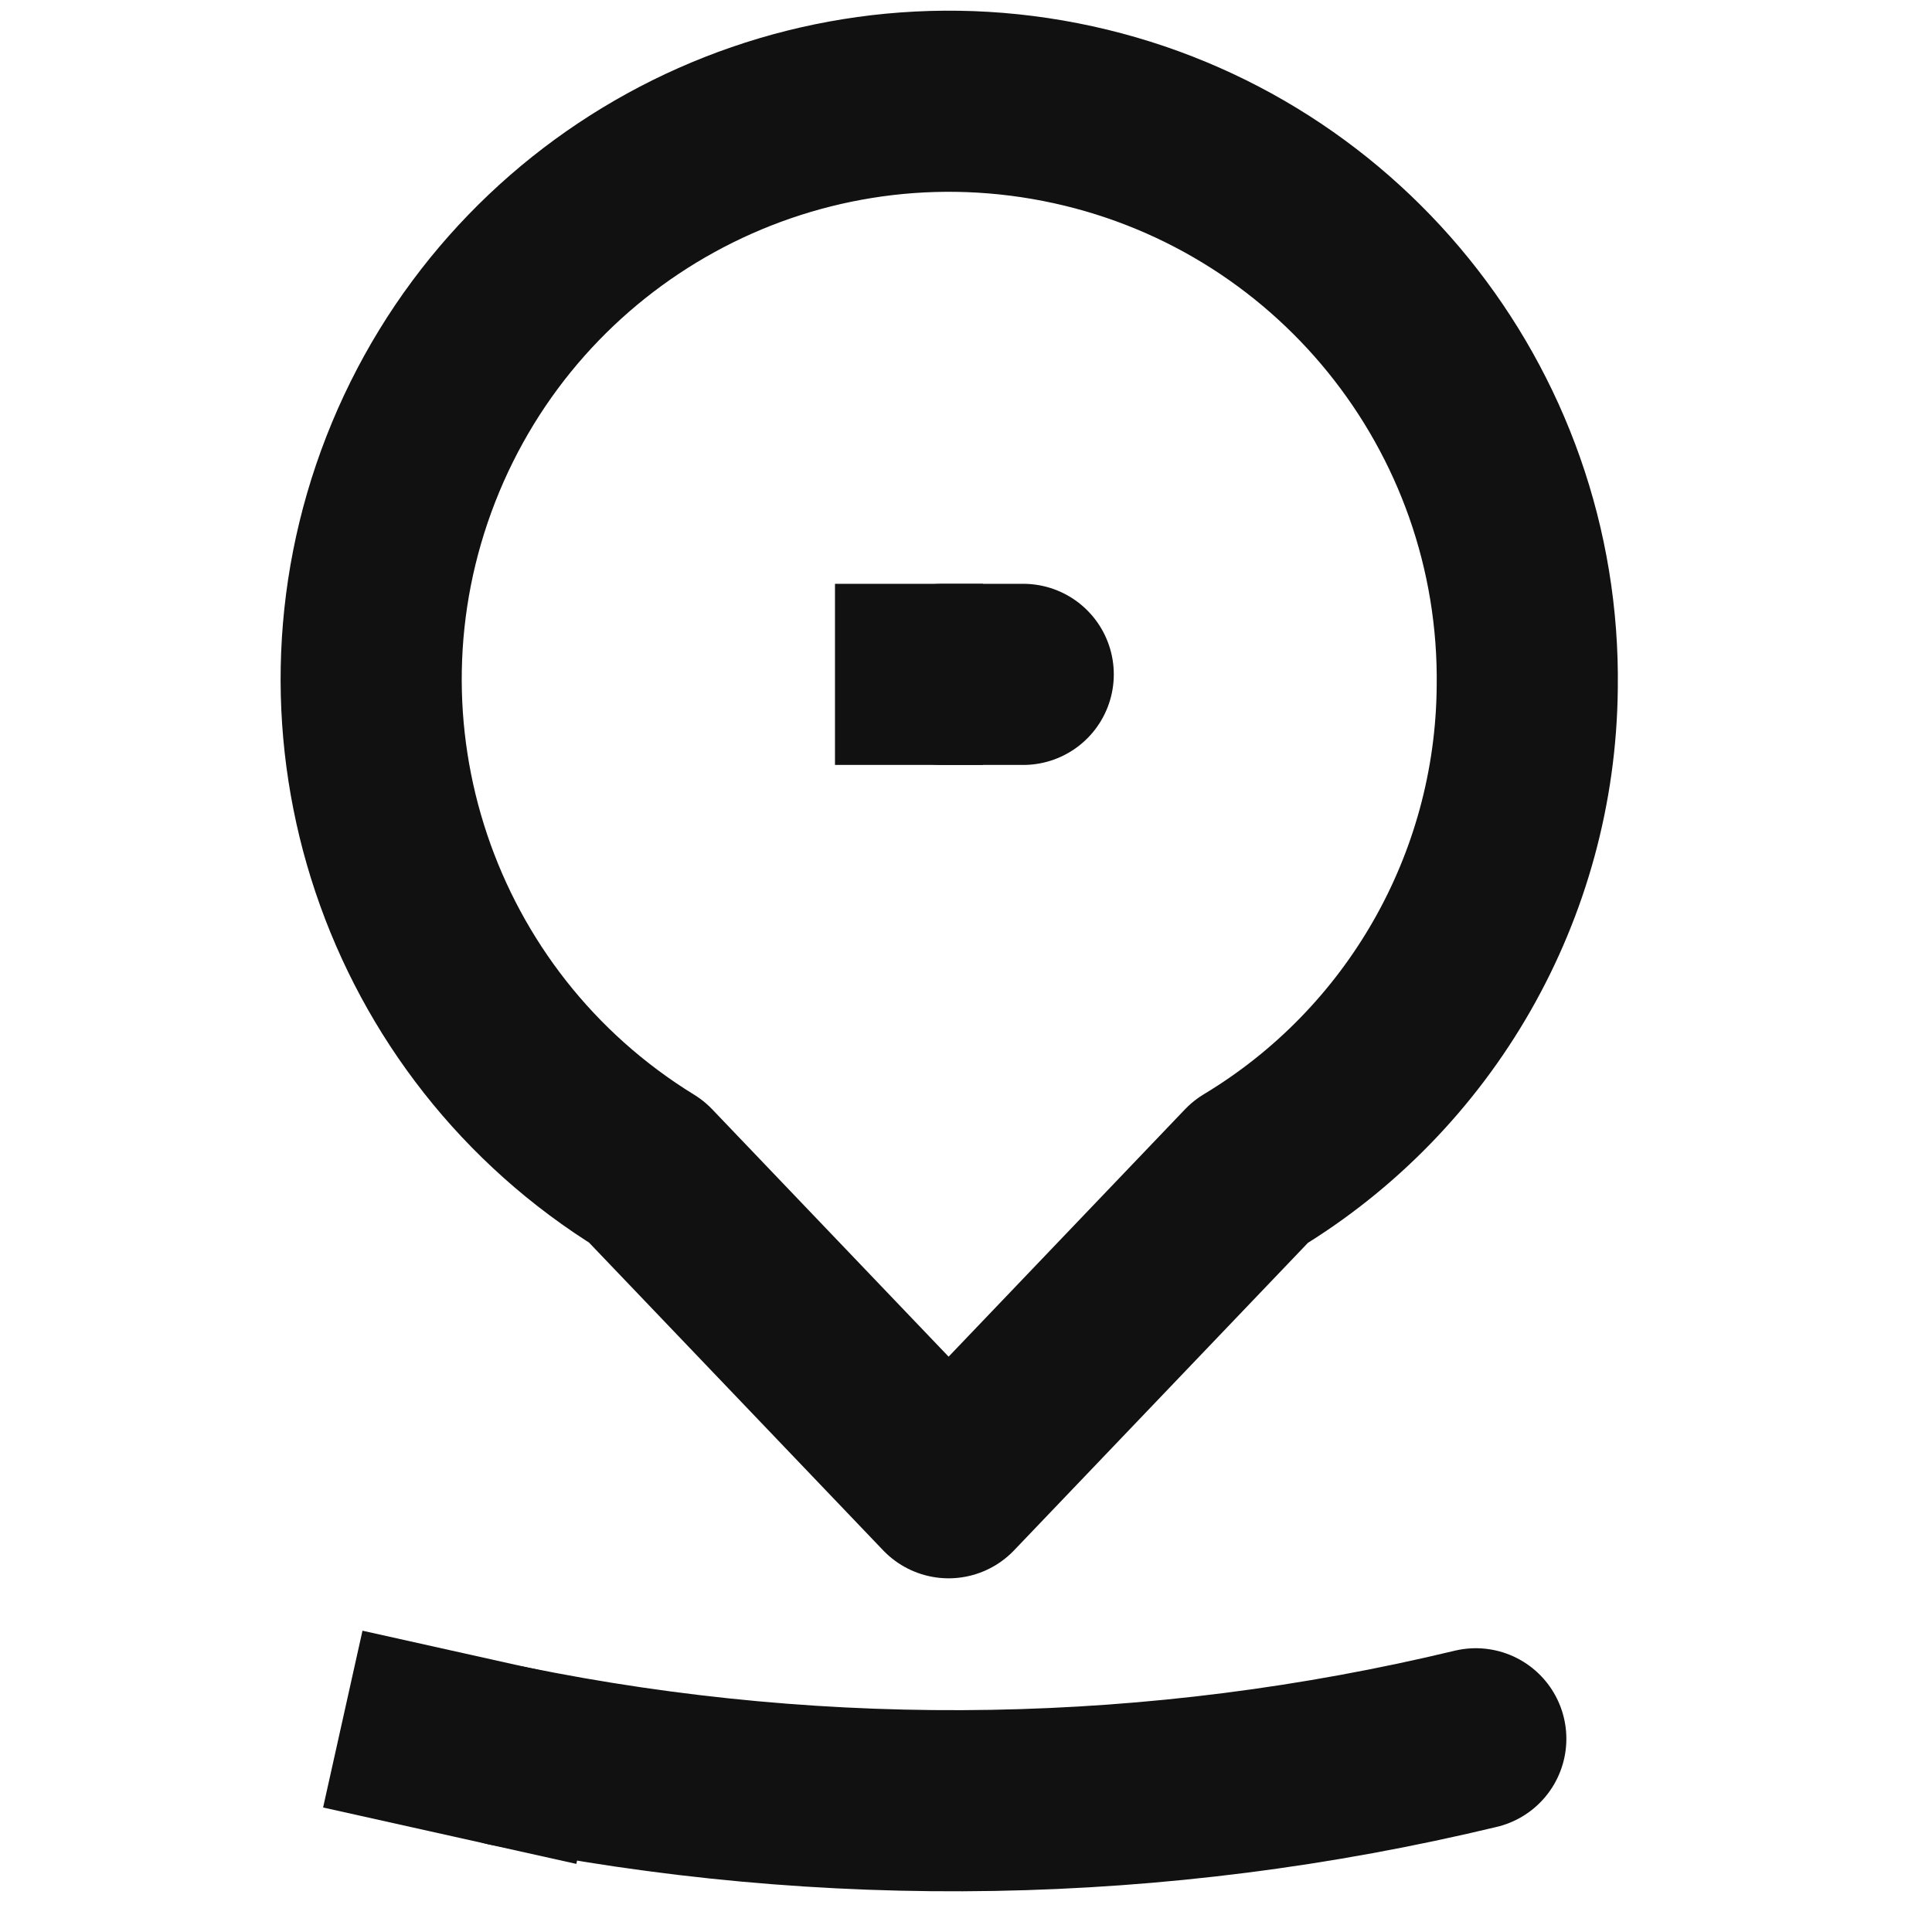
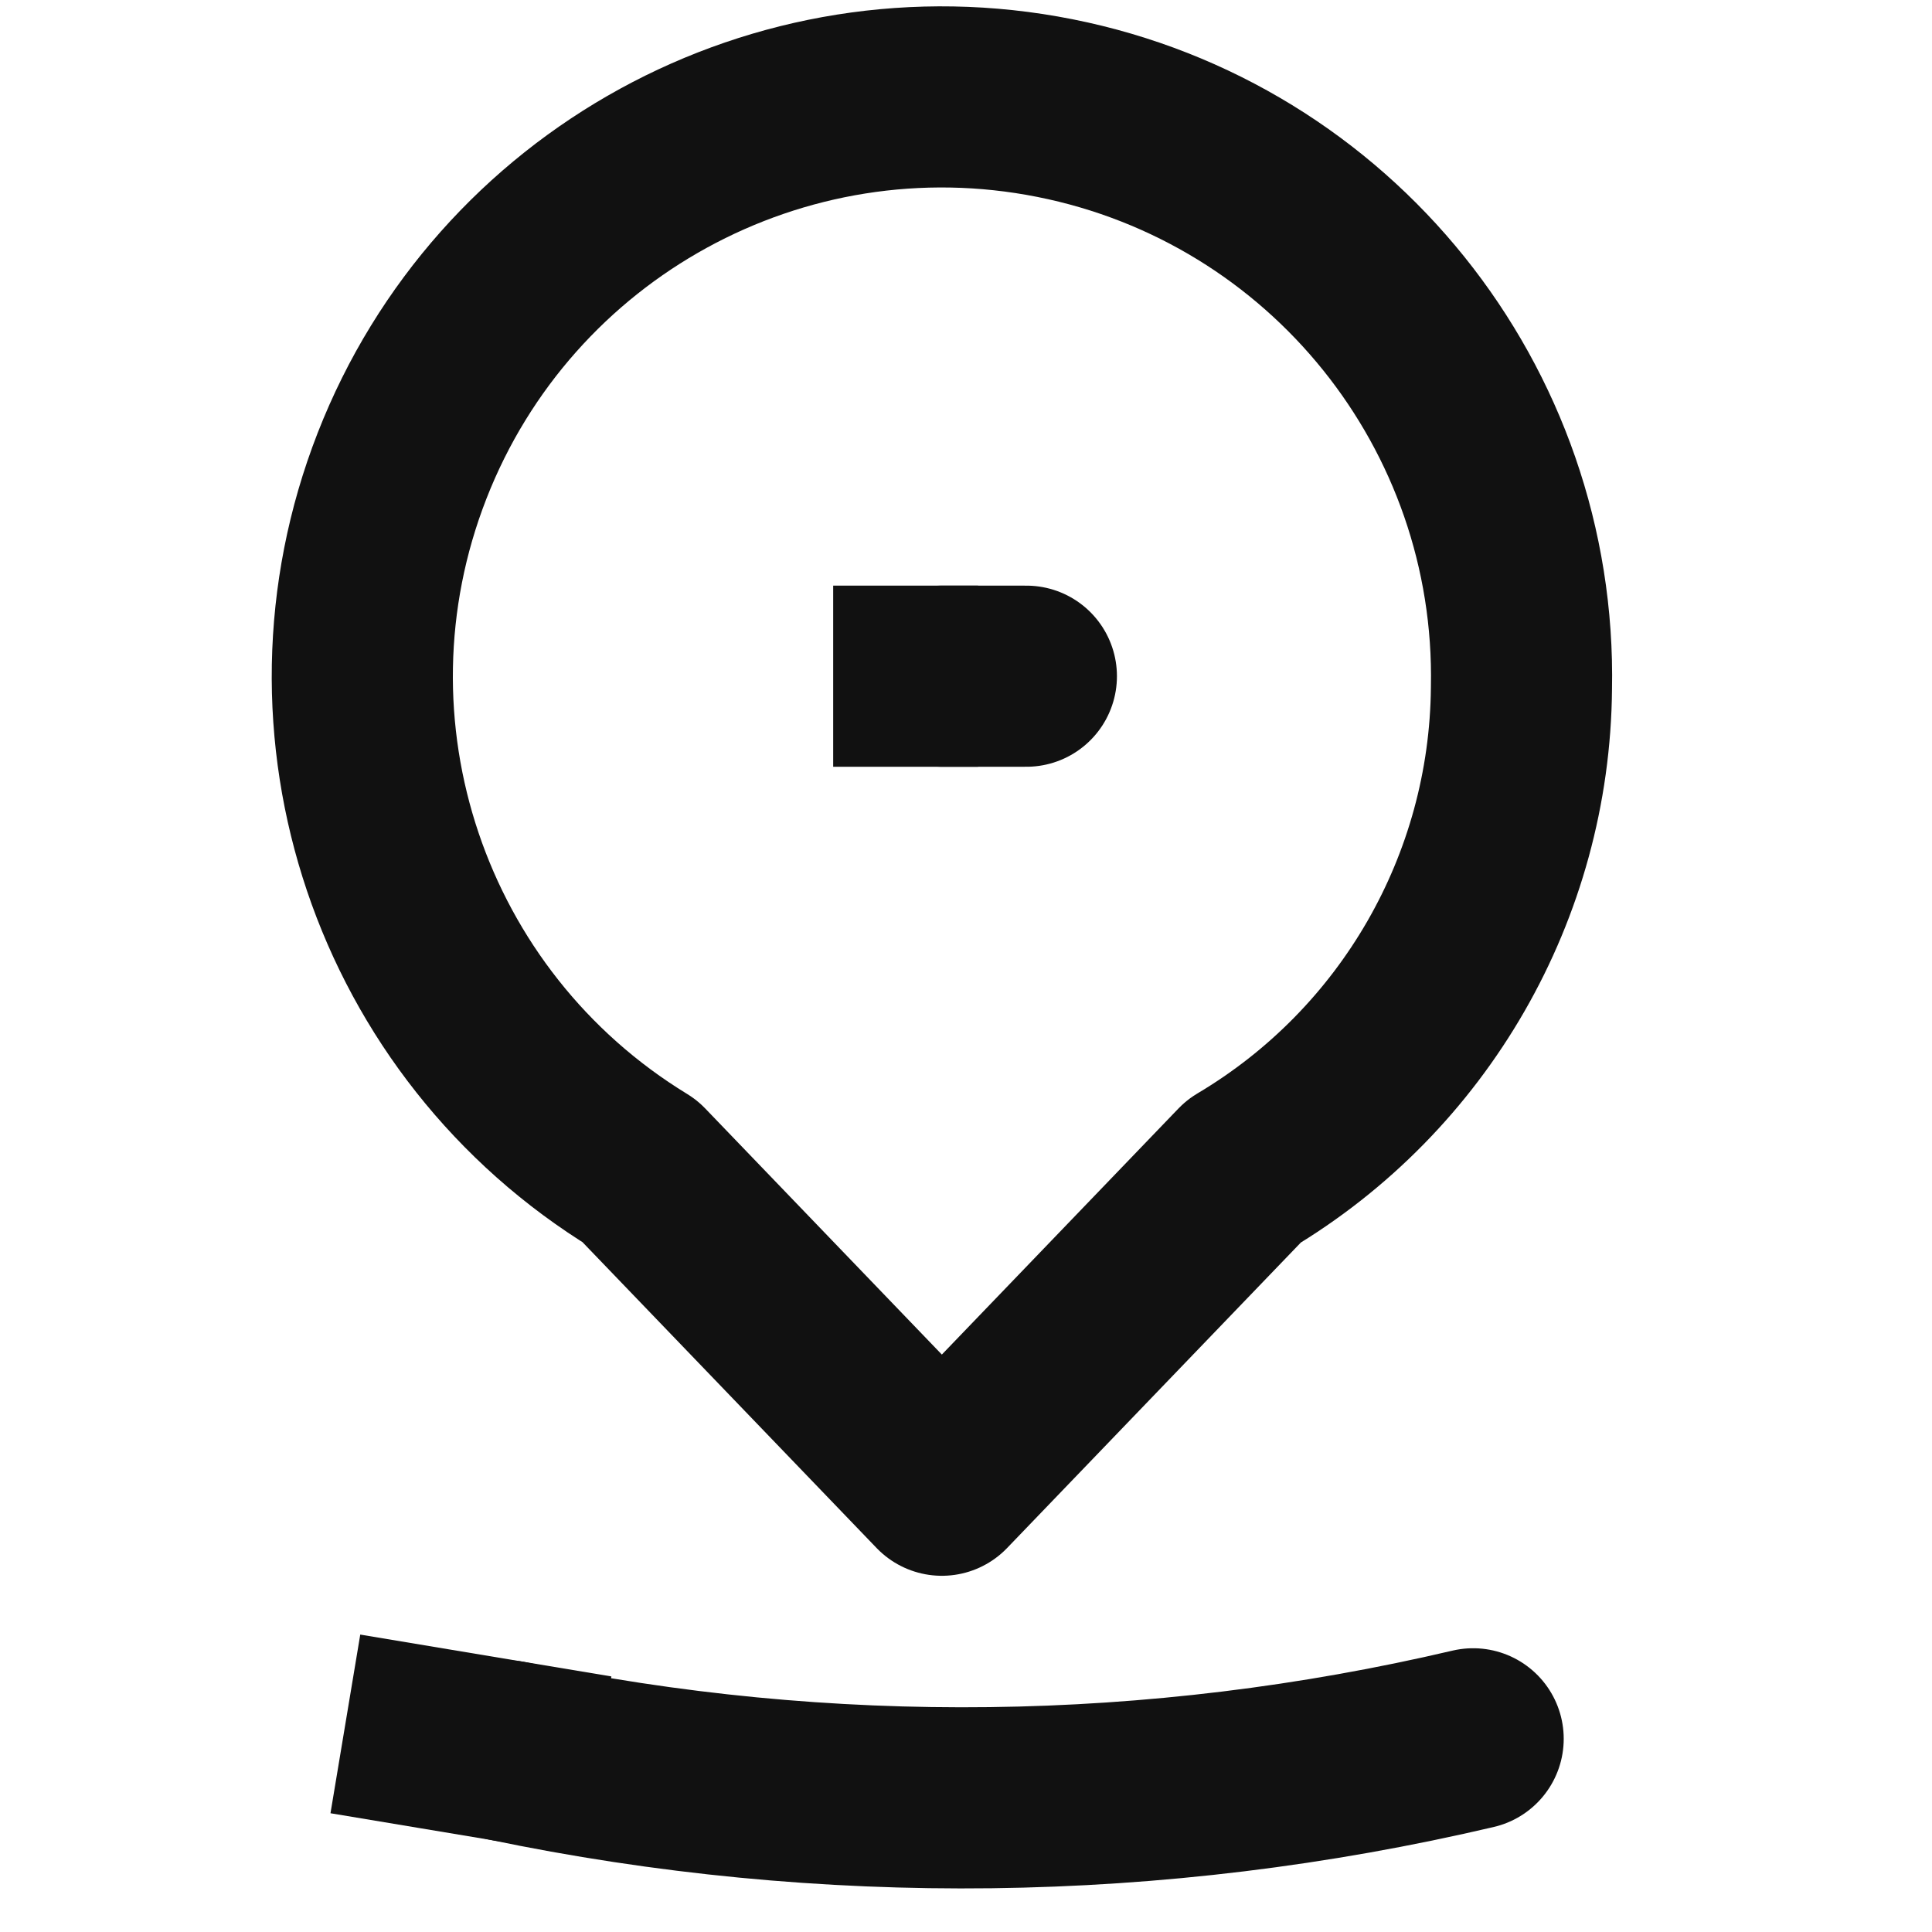
<svg xmlns="http://www.w3.org/2000/svg" width="16" height="16" viewBox="0 0 16 16">
  <defs>
-     <style>.a,.e,.f,.g,.h{fill:none;}.b{opacity:0;}.c{clip-path:url(#a);}.d{fill:#f0f;}.e,.f,.g,.h{stroke:#111;stroke-width:1.5px;}.e,.f{stroke-linejoin:round;}.f,.g{stroke-linecap:round;}.h{stroke-linecap:square;}</style>
-     <clipPath id="a">
-       <rect class="a" width="16" height="16" transform="translate(0 -0.276)" />
+     <clipPath id="clip-path">
+       <rect id="사각형_318512" data-name="사각형 318512" width="16" height="16" fill="none" />
    </clipPath>
  </defs>
-   <g transform="translate(1478.705 -4950.018)">
-     <g class="b" transform="translate(-1478.705 4950.294)">
-       <g class="c" transform="translate(0 0)">
-         <rect class="d" width="16" height="16" transform="translate(0 -0.276)" />
+   <g id="icon_pin_b_16" transform="translate(8 8)">
+     <g id="그룹_422910" data-name="그룹 422910" transform="translate(-8 -8)" clip-path="url(#clip-path)">
+       <g id="그룹_422909" data-name="그룹 422909" clip-path="url(#clip-path)">
+         <g id="그룹_422906" data-name="그룹 422906" opacity="0">
+           <g id="그룹_422905" data-name="그룹 422905" clip-path="url(#clip-path)">
+             <rect id="사각형_318507" data-name="사각형 318507" width="16" height="16" fill="#f0f" />
+           </g>
+         </g>
+         <g id="그룹_422908" data-name="그룹 422908" opacity="0">
+           <g id="그룹_422907" data-name="그룹 422907" clip-path="url(#clip-path)">
+             <rect id="사각형_318509" data-name="사각형 318509" width="16" height="16" fill="#f0f" />
+           </g>
+         </g>
+         <path id="패스_840827" data-name="패스 840827" d="M12.6,5.7a4.8,4.8,0,1,0-7.3,4l2.5,2.6,2.5-2.6A4.7,4.7,0,0,0,12.6,5.7Z" fill="none" stroke="#111" stroke-linejoin="round" stroke-width="1.5" />
+         <line id="선_126462" data-name="선 126462" x2="0.7" transform="translate(7.8 5.6)" fill="none" stroke="#111" stroke-linecap="round" stroke-linejoin="round" stroke-width="1.5" />
+         <line id="선_126463" data-name="선 126463" x2="1.2" transform="translate(6.9 5.6)" fill="none" stroke="#111" stroke-linejoin="round" stroke-width="1.5" />
+         <path id="패스_840828" data-name="패스 840828" d="M4.2,14.5a18.5,18.5,0,0,0,8-.1" fill="none" stroke="#111" stroke-linecap="round" stroke-width="1.5" />
+         <line id="선_126464" data-name="선 126464" x2="0.6" y2="0.1" transform="translate(3.6 14.4)" fill="none" stroke="#111" stroke-linecap="square" stroke-width="1.5" />
      </g>
    </g>
-     <g transform="translate(-1475.631 4950.856)">
-       <path class="e" d="M12.974,5.53A4.787,4.787,0,1,0,5.682,9.538l2.5,2.616,2.5-2.616A4.732,4.732,0,0,0,12.974,5.53Z" transform="translate(-3.4 -0.671)" />
-       <line class="f" x2="0.668" transform="translate(4.732 4.747)" />
-       <line class="e" x2="1.225" transform="translate(3.841 4.747)" />
-     </g>
-     <g transform="translate(-1475.134 4964.418)">
-       <path class="g" d="M6.8,22.641a18.5,18.5,0,0,0,8.018-.141" transform="translate(-6.167 -22.5)" />
-       <path class="h" d="M5.9,22.5l.633.141" transform="translate(-5.9 -22.5)" />
-     </g>
-     <rect class="a" width="16" height="16" transform="translate(-1478.705 4950.018)" />
-     <rect class="a" width="16" height="16" transform="translate(-1478.705 4950.018)" />
  </g>
</svg>
